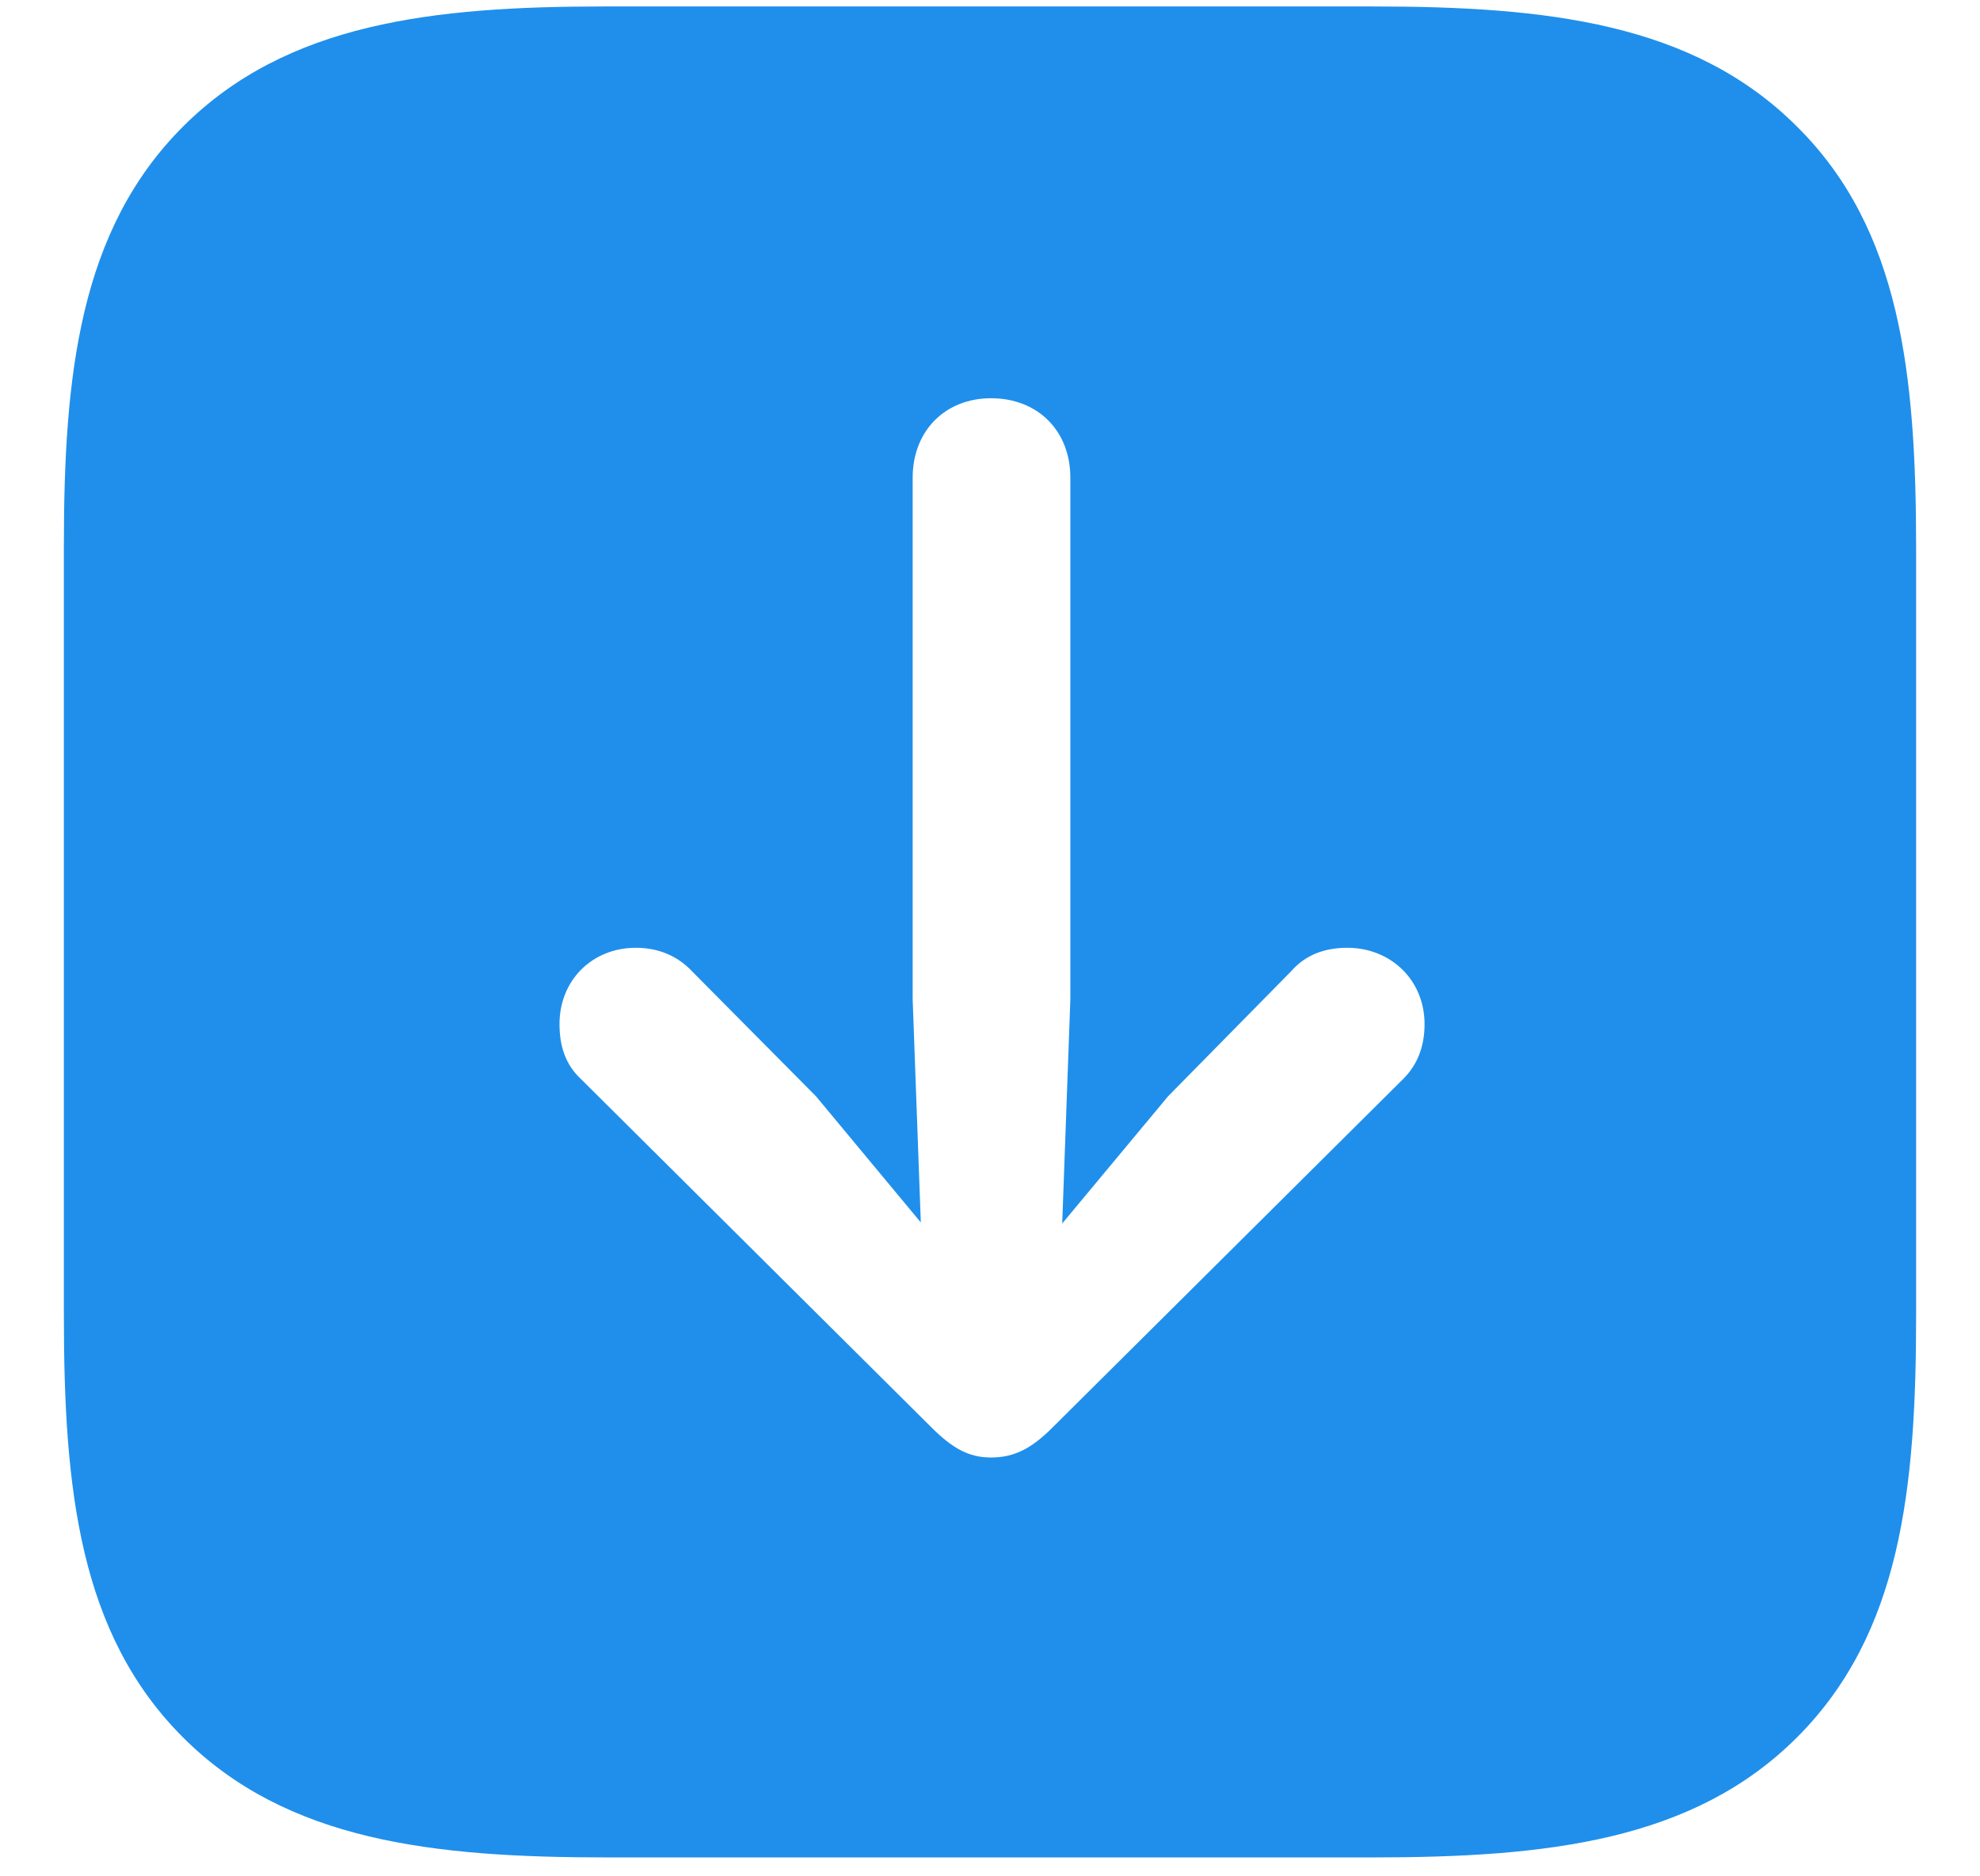
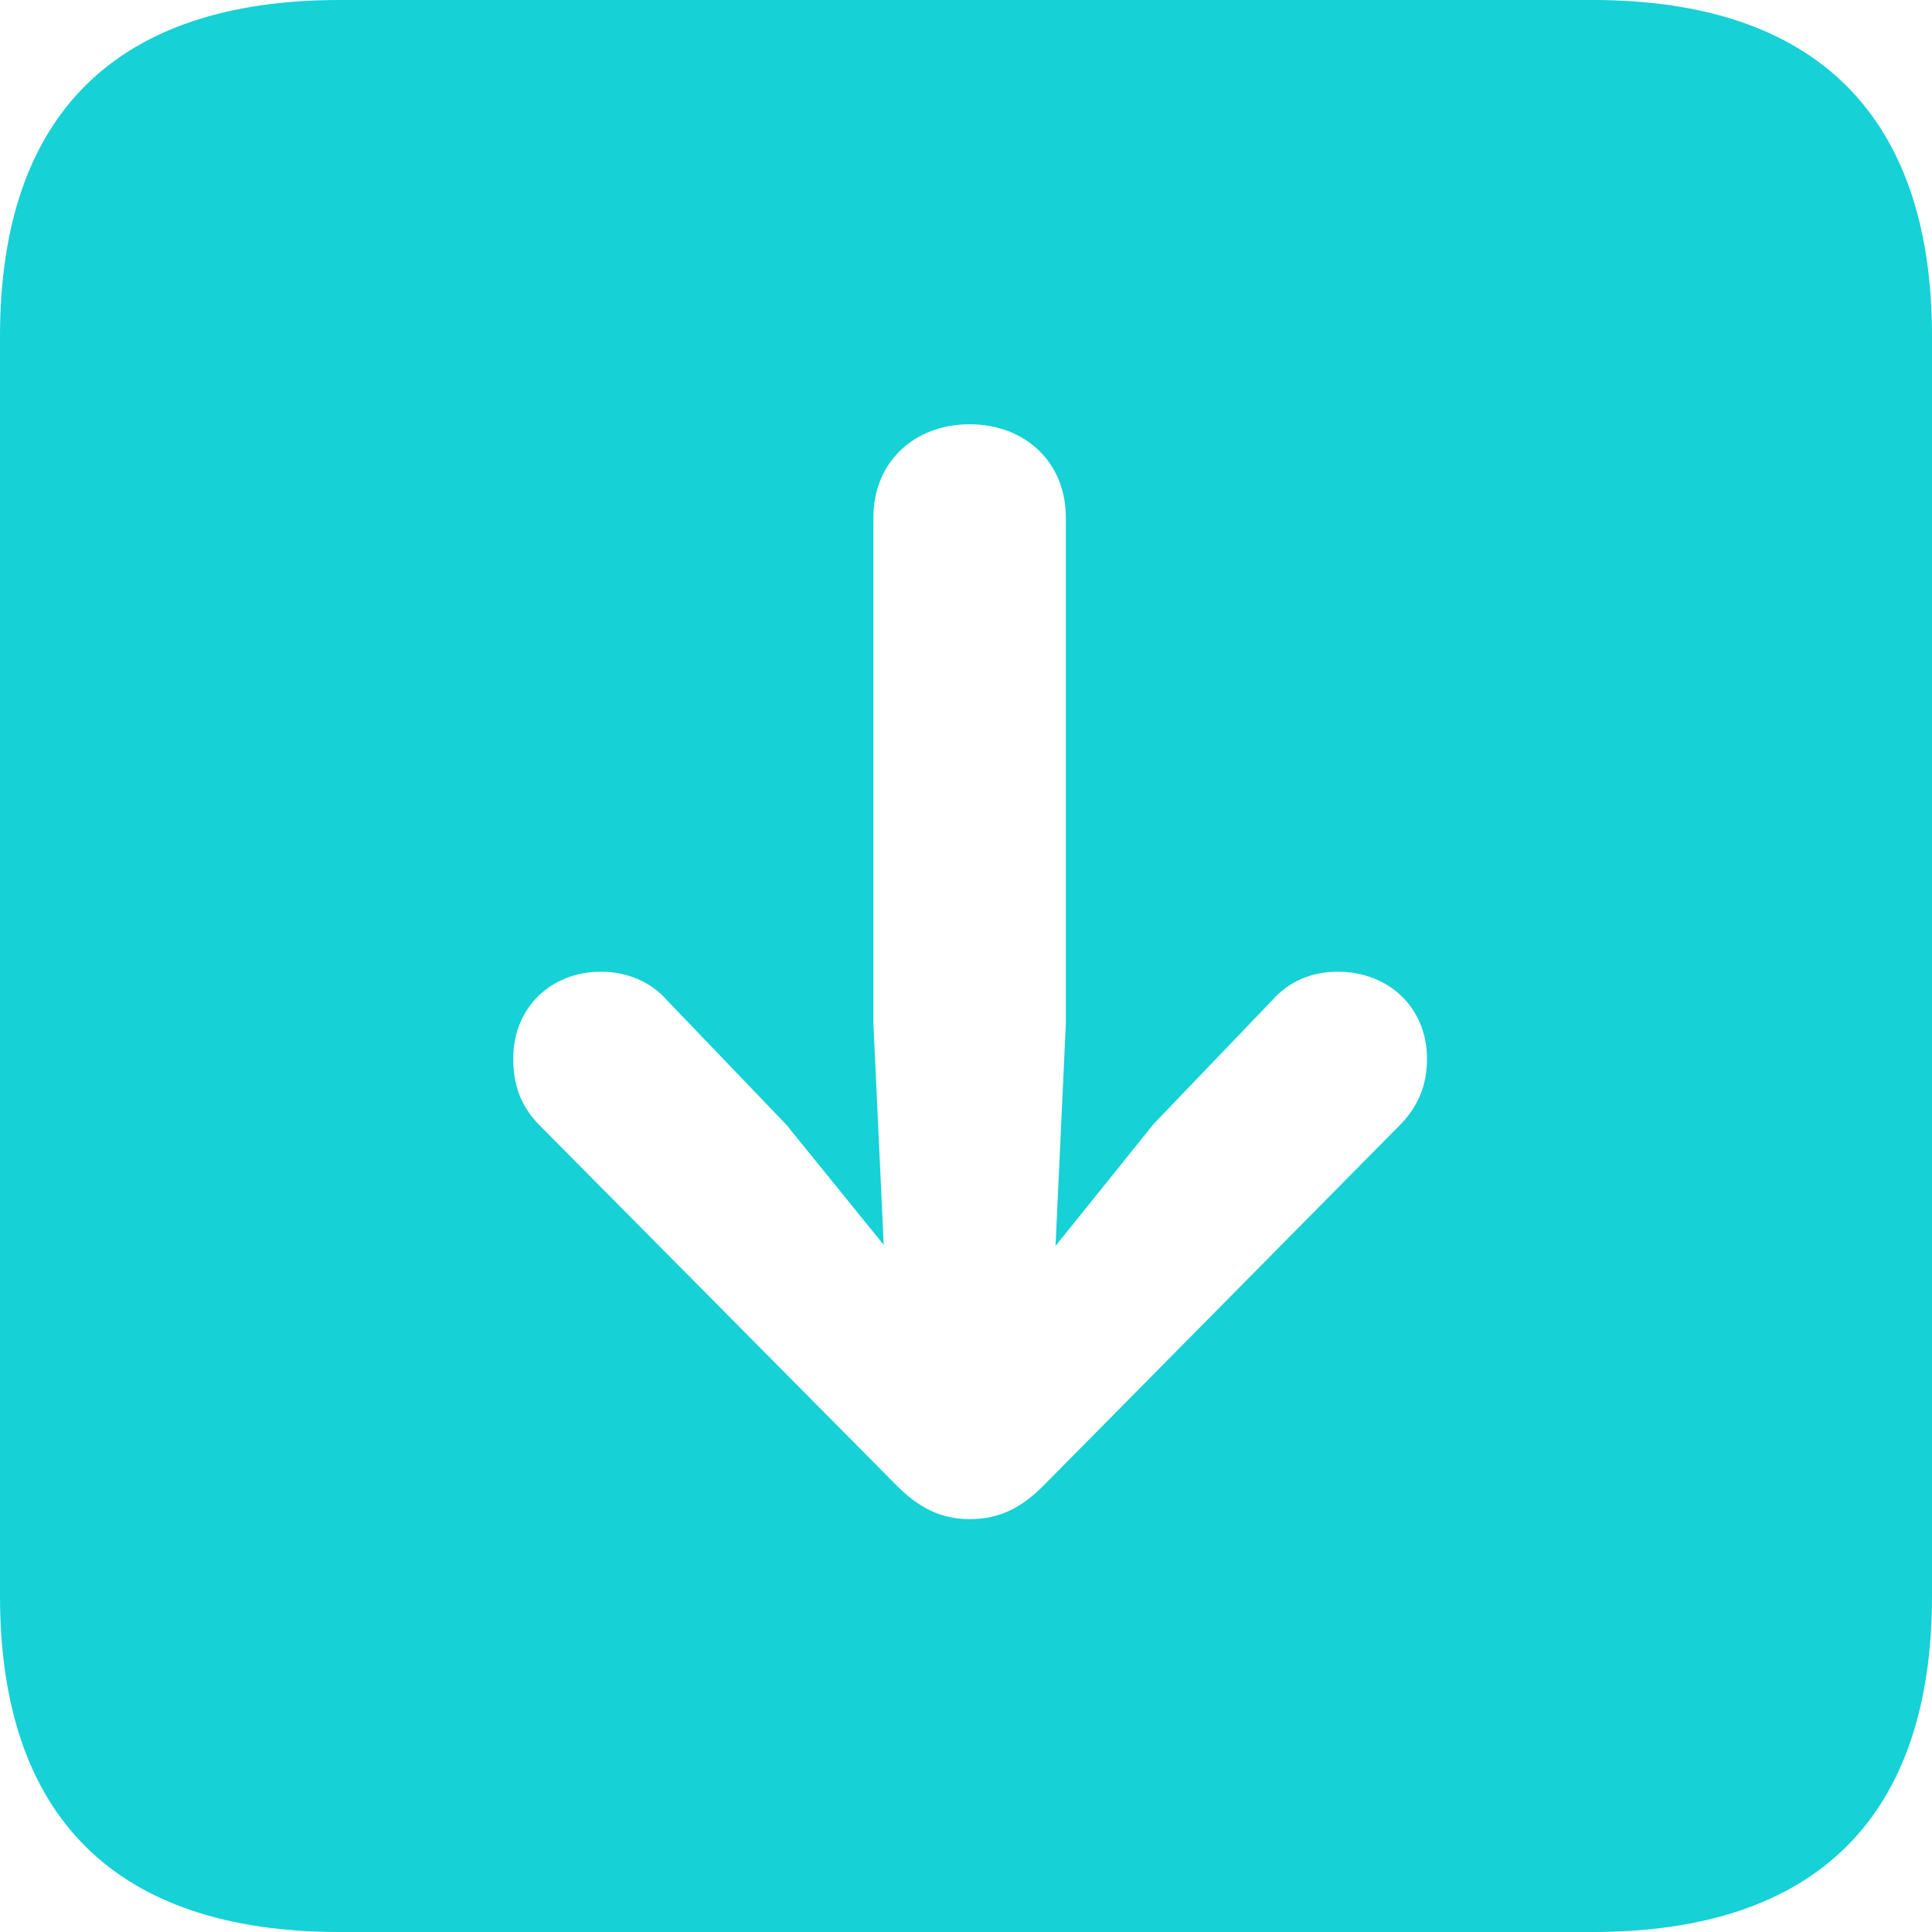
- <svg xmlns="http://www.w3.org/2000/svg" width="19" height="18" viewBox="0 0 19 18" fill="none">
-   <path d="M17.244 1.215C16.248 0.219 14.842 0.062 13.172 0.062H5.799C4.158 0.062 2.752 0.219 1.756 1.215C0.76 2.211 0.613 3.607 0.613 5.238V12.621C0.613 14.291 0.76 15.678 1.756 16.674C2.752 17.67 4.158 17.826 5.818 17.826H13.172C14.842 17.826 16.248 17.67 17.244 16.674C18.24 15.678 18.387 14.291 18.387 12.621V5.268C18.387 3.598 18.24 2.201 17.244 1.215ZM9.51 3.822C9.959 3.822 10.271 4.135 10.271 4.584V9.594L10.193 11.742L11.209 10.521L12.391 9.32C12.527 9.164 12.713 9.096 12.928 9.096C13.348 9.096 13.67 9.408 13.67 9.828C13.67 10.043 13.602 10.219 13.465 10.355L10.105 13.695C9.91 13.891 9.744 13.988 9.51 13.988C9.295 13.988 9.139 13.9 8.934 13.695L5.574 10.355C5.428 10.219 5.369 10.043 5.369 9.828C5.369 9.408 5.682 9.096 6.102 9.096C6.316 9.096 6.502 9.174 6.639 9.32L7.83 10.521L8.836 11.732L8.758 9.594V4.584C8.758 4.135 9.07 3.822 9.51 3.822Z" fill="#1F8FEB" />
+ <svg xmlns="http://www.w3.org/2000/svg" width="44" height="44" viewBox="0 0 44 44" fill="none">
+   <path d="M7.73 -1.19291e-06H36.27C41.361 -1.19291e-06 44 2.64 44 7.659V36.341C44 41.384 41.361 44 36.27 44H7.73C2.64 44 0 41.384 0 36.341V7.659C0 2.616 2.64 -1.19291e-06 7.73 -1.19291e-06ZM22.082 9.663C20.81 9.663 19.891 10.534 19.891 11.784V23.308L20.126 28.351L17.911 25.618L15.177 22.766C14.824 22.365 14.282 22.13 13.693 22.13C12.538 22.13 11.689 22.954 11.689 24.109C11.689 24.698 11.854 25.17 12.255 25.594L20.362 33.772C20.904 34.337 21.423 34.597 22.082 34.597C22.766 34.597 23.284 34.337 23.826 33.772L31.91 25.594C32.311 25.17 32.499 24.698 32.499 24.109C32.499 22.954 31.627 22.13 30.472 22.13C29.883 22.13 29.365 22.342 28.988 22.766L26.277 25.594L24.039 28.375L24.274 23.308V11.784C24.274 10.534 23.355 9.663 22.082 9.663Z" fill="#16D1D6" />
</svg>
